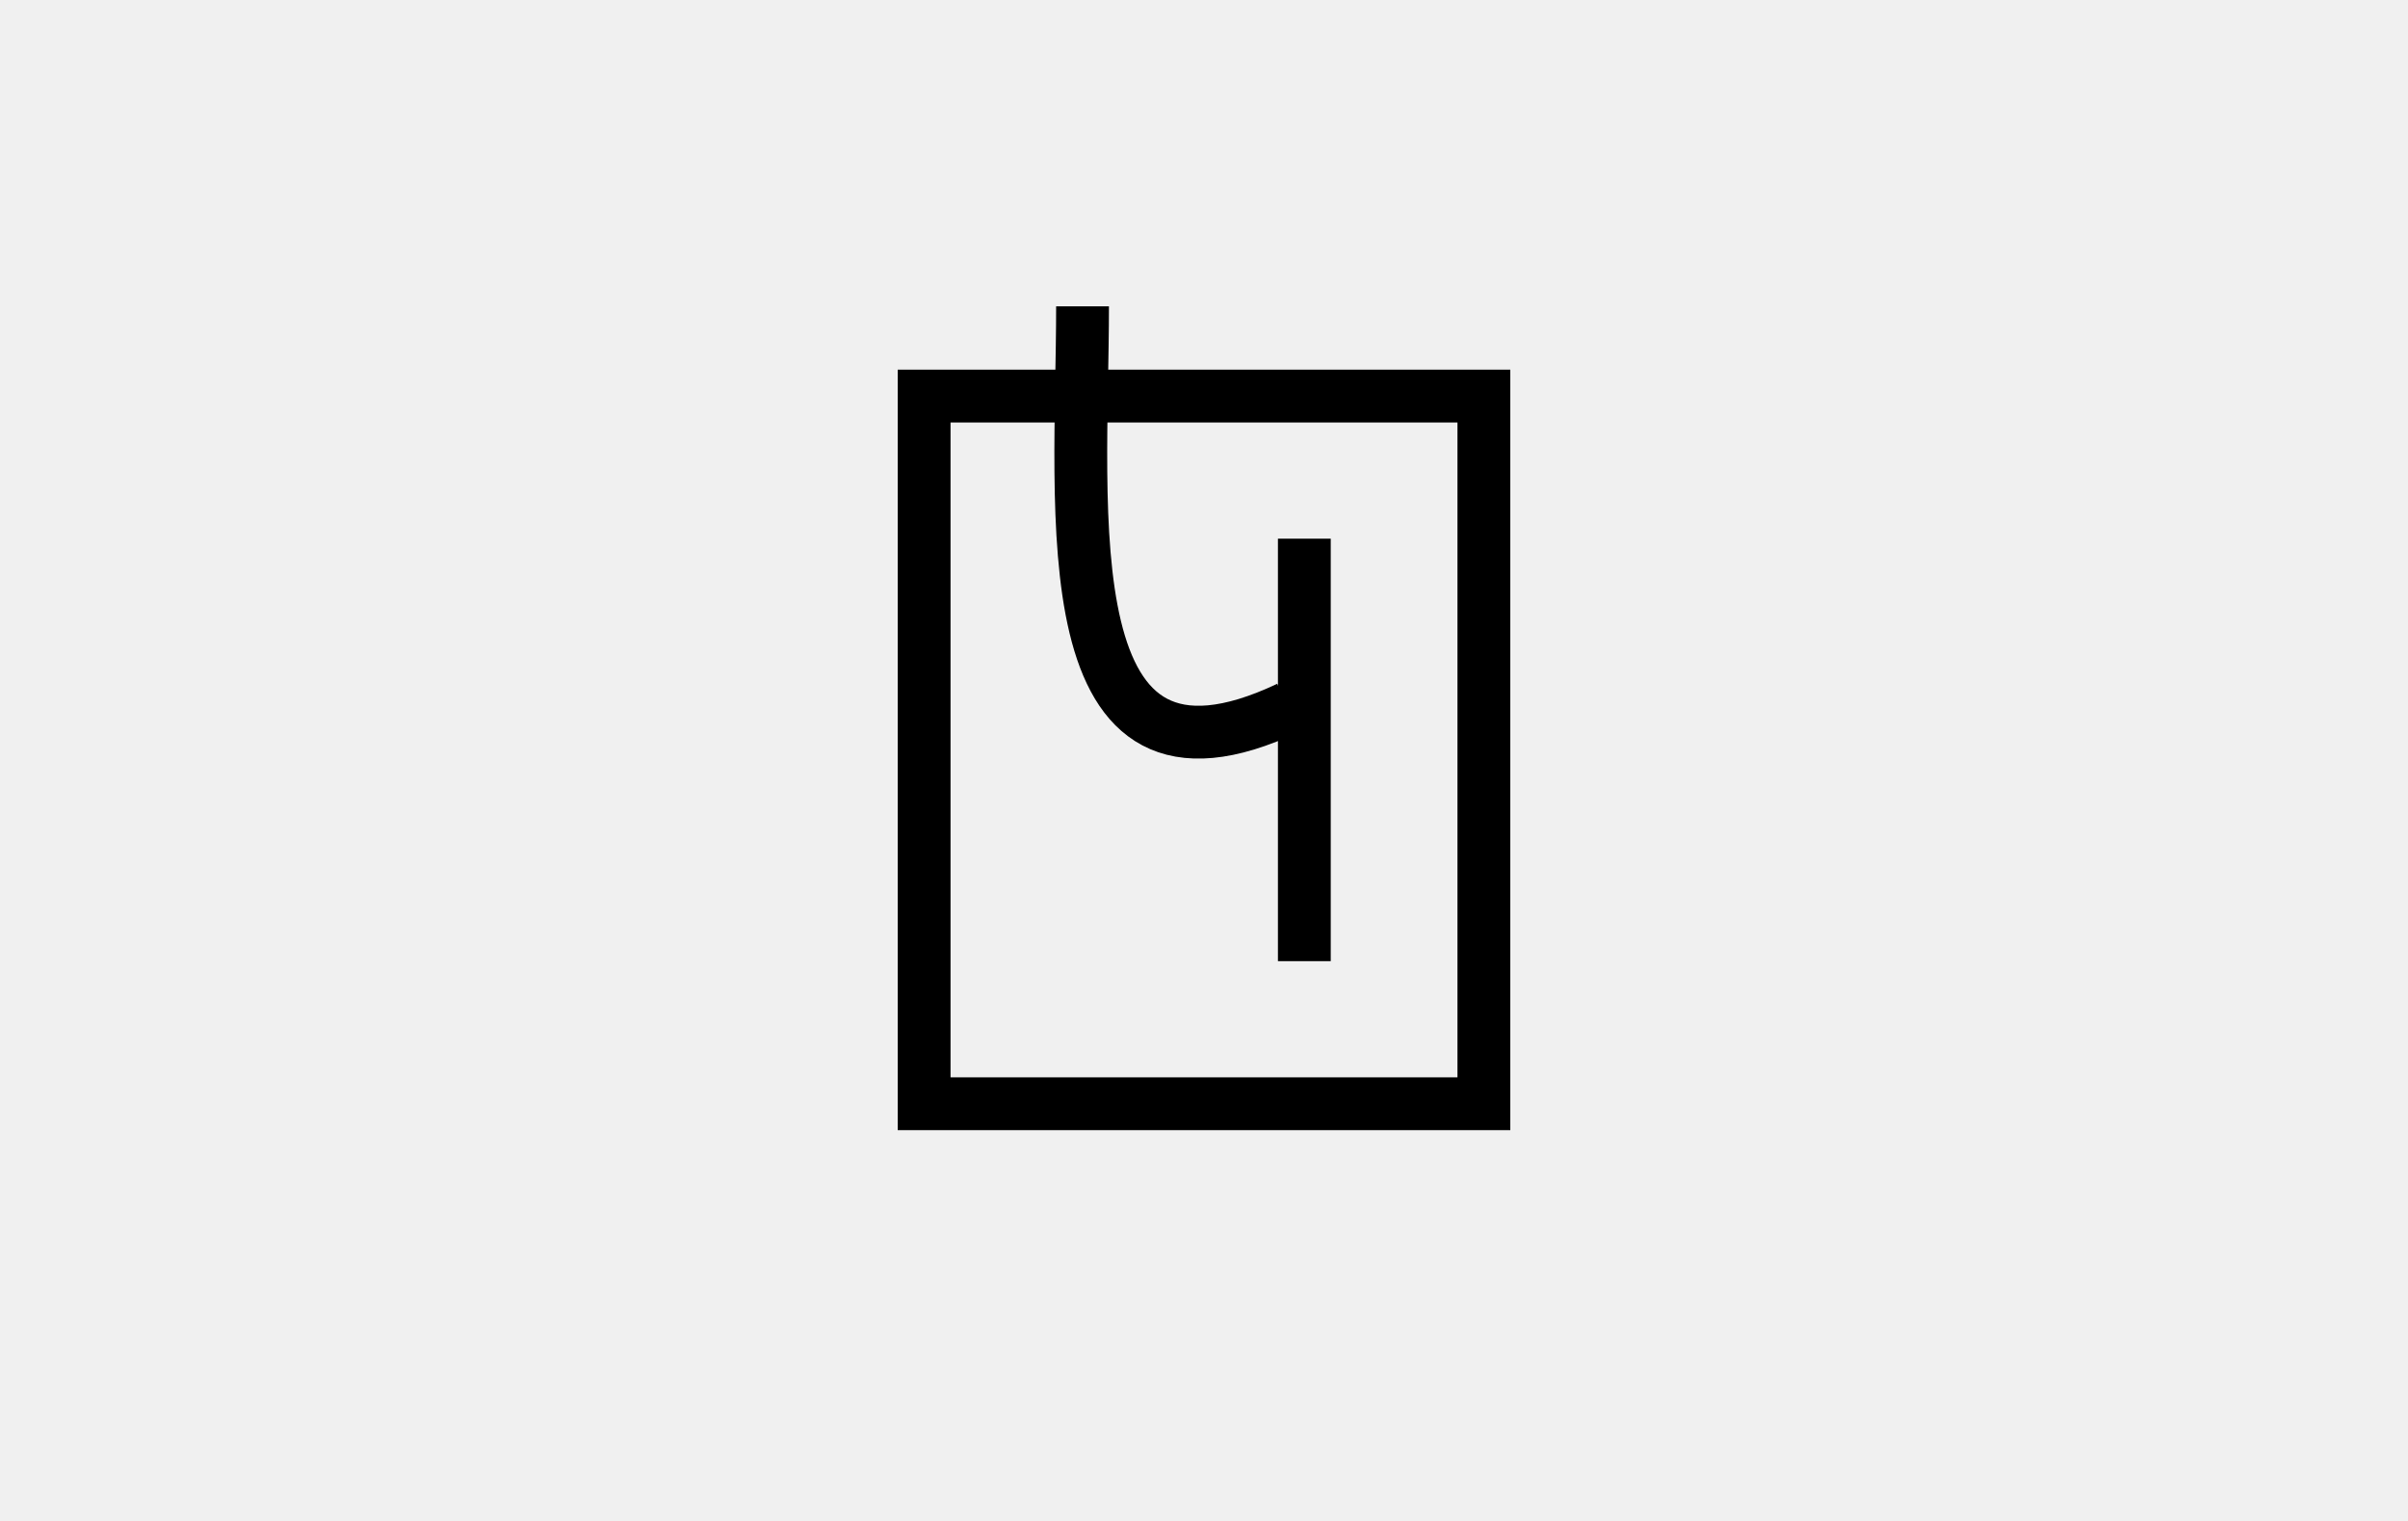
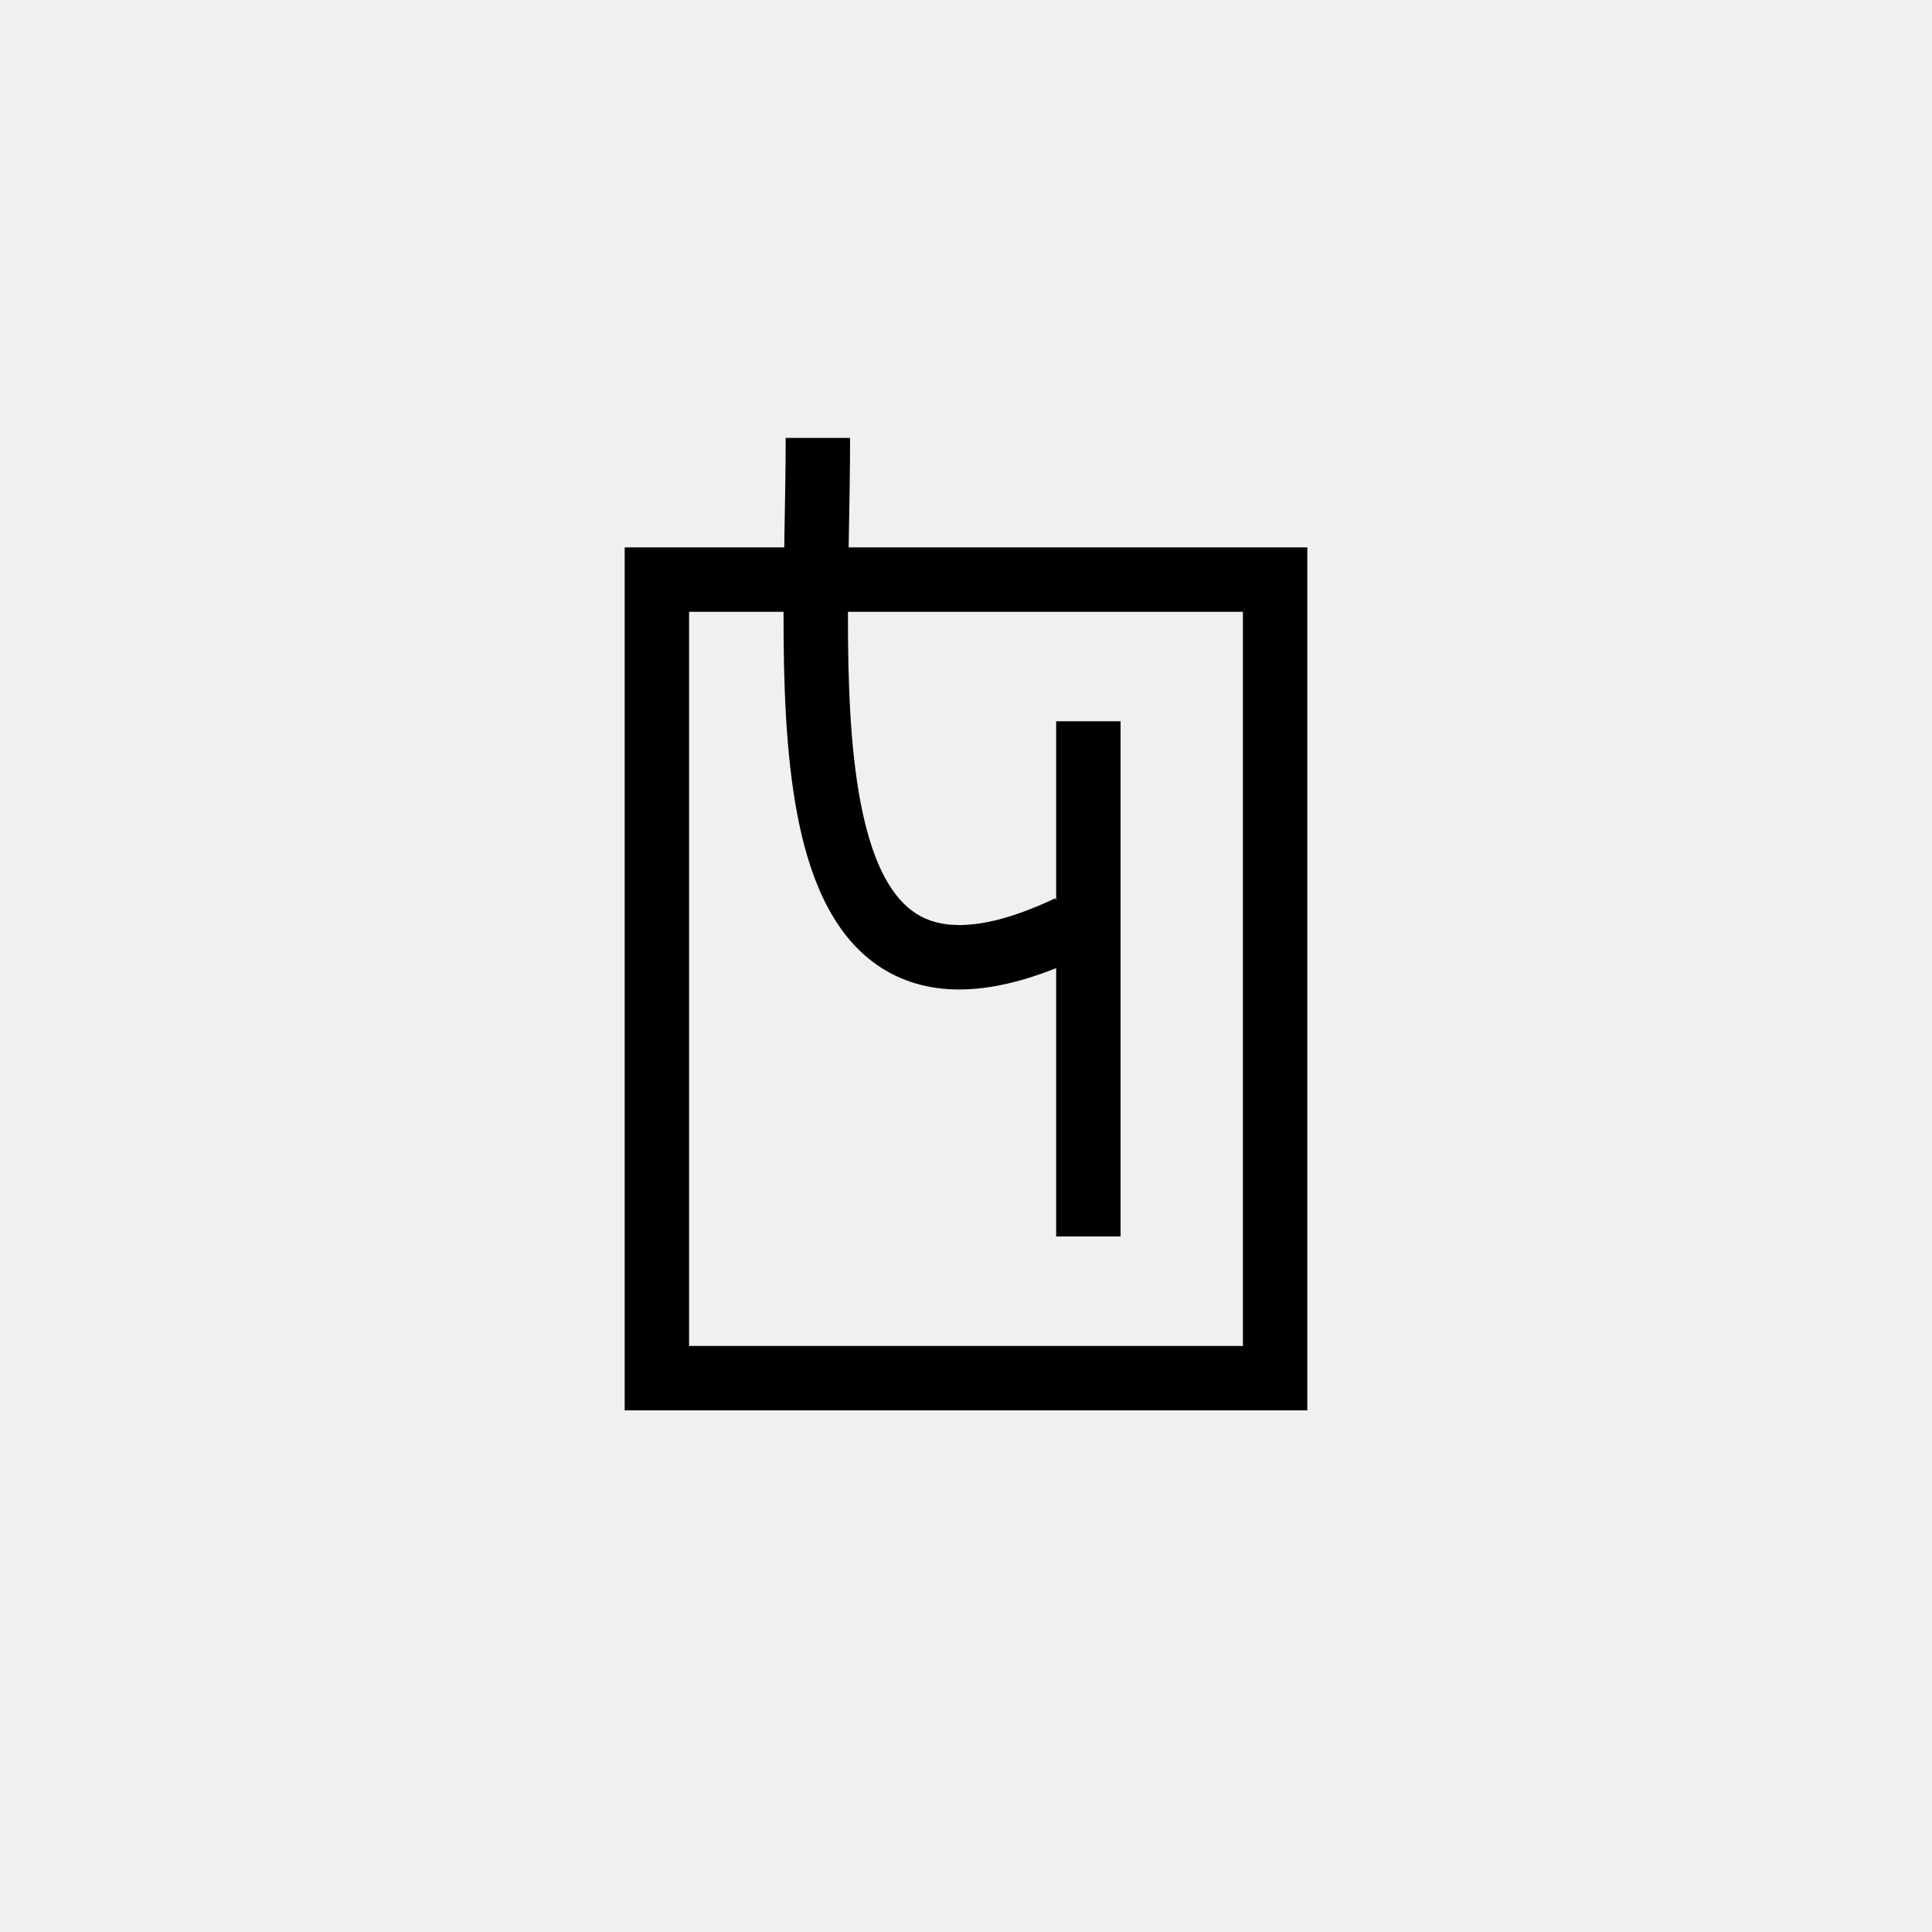
- <svg xmlns="http://www.w3.org/2000/svg" width="228" height="144" viewBox="0 0 228 144" fill="none">
-   <g clip-path="url(#clip0)">
-     <rect x="87.5" y="37.5" width="53" height="67" stroke="black" stroke-width="5" />
-     <path d="M102.5 29C102.5 48.5 99.2 77.8 122 67" stroke="black" stroke-width="5" />
-     <line x1="123.5" y1="51" x2="123.5" y2="91" stroke="black" stroke-width="5" />
-   </g>
-   <defs>
-     <clipPath id="clip0">
-       <rect width="228" height="144" fill="white" />
-     </clipPath>
-   </defs>
+ <svg xmlns="http://www.w3.org/2000/svg" width="150" height="150" viewBox="0 0 150 150" fill="none">
+   <path d="M51 45V42.5H48.5V45H51ZM99 45H101.5V42.5H99V45ZM99 107V109.5H101.5V107H99ZM51 107H48.5V109.5H51V107ZM51 47.5H99V42.5H51V47.5ZM96.5 45V107H101.5V45H96.5ZM99 104.5H51V109.5H99V104.5ZM53.5 107V45H48.5V107H53.5ZM61 34C61 38.632 60.795 44.483 60.841 49.705C60.888 55.062 61.187 60.451 62.269 64.948C63.334 69.371 65.3 73.525 69.165 75.571C73.093 77.649 78.088 77.093 84.07 74.259L81.93 69.741C76.512 72.307 73.369 72.138 71.504 71.151C69.575 70.131 68.091 67.766 67.131 63.777C66.188 59.861 65.887 54.945 65.841 49.661C65.793 44.242 66 39.118 66 34L61 34ZM82 56V96H87V56H82Z" fill="black" />
</svg>
